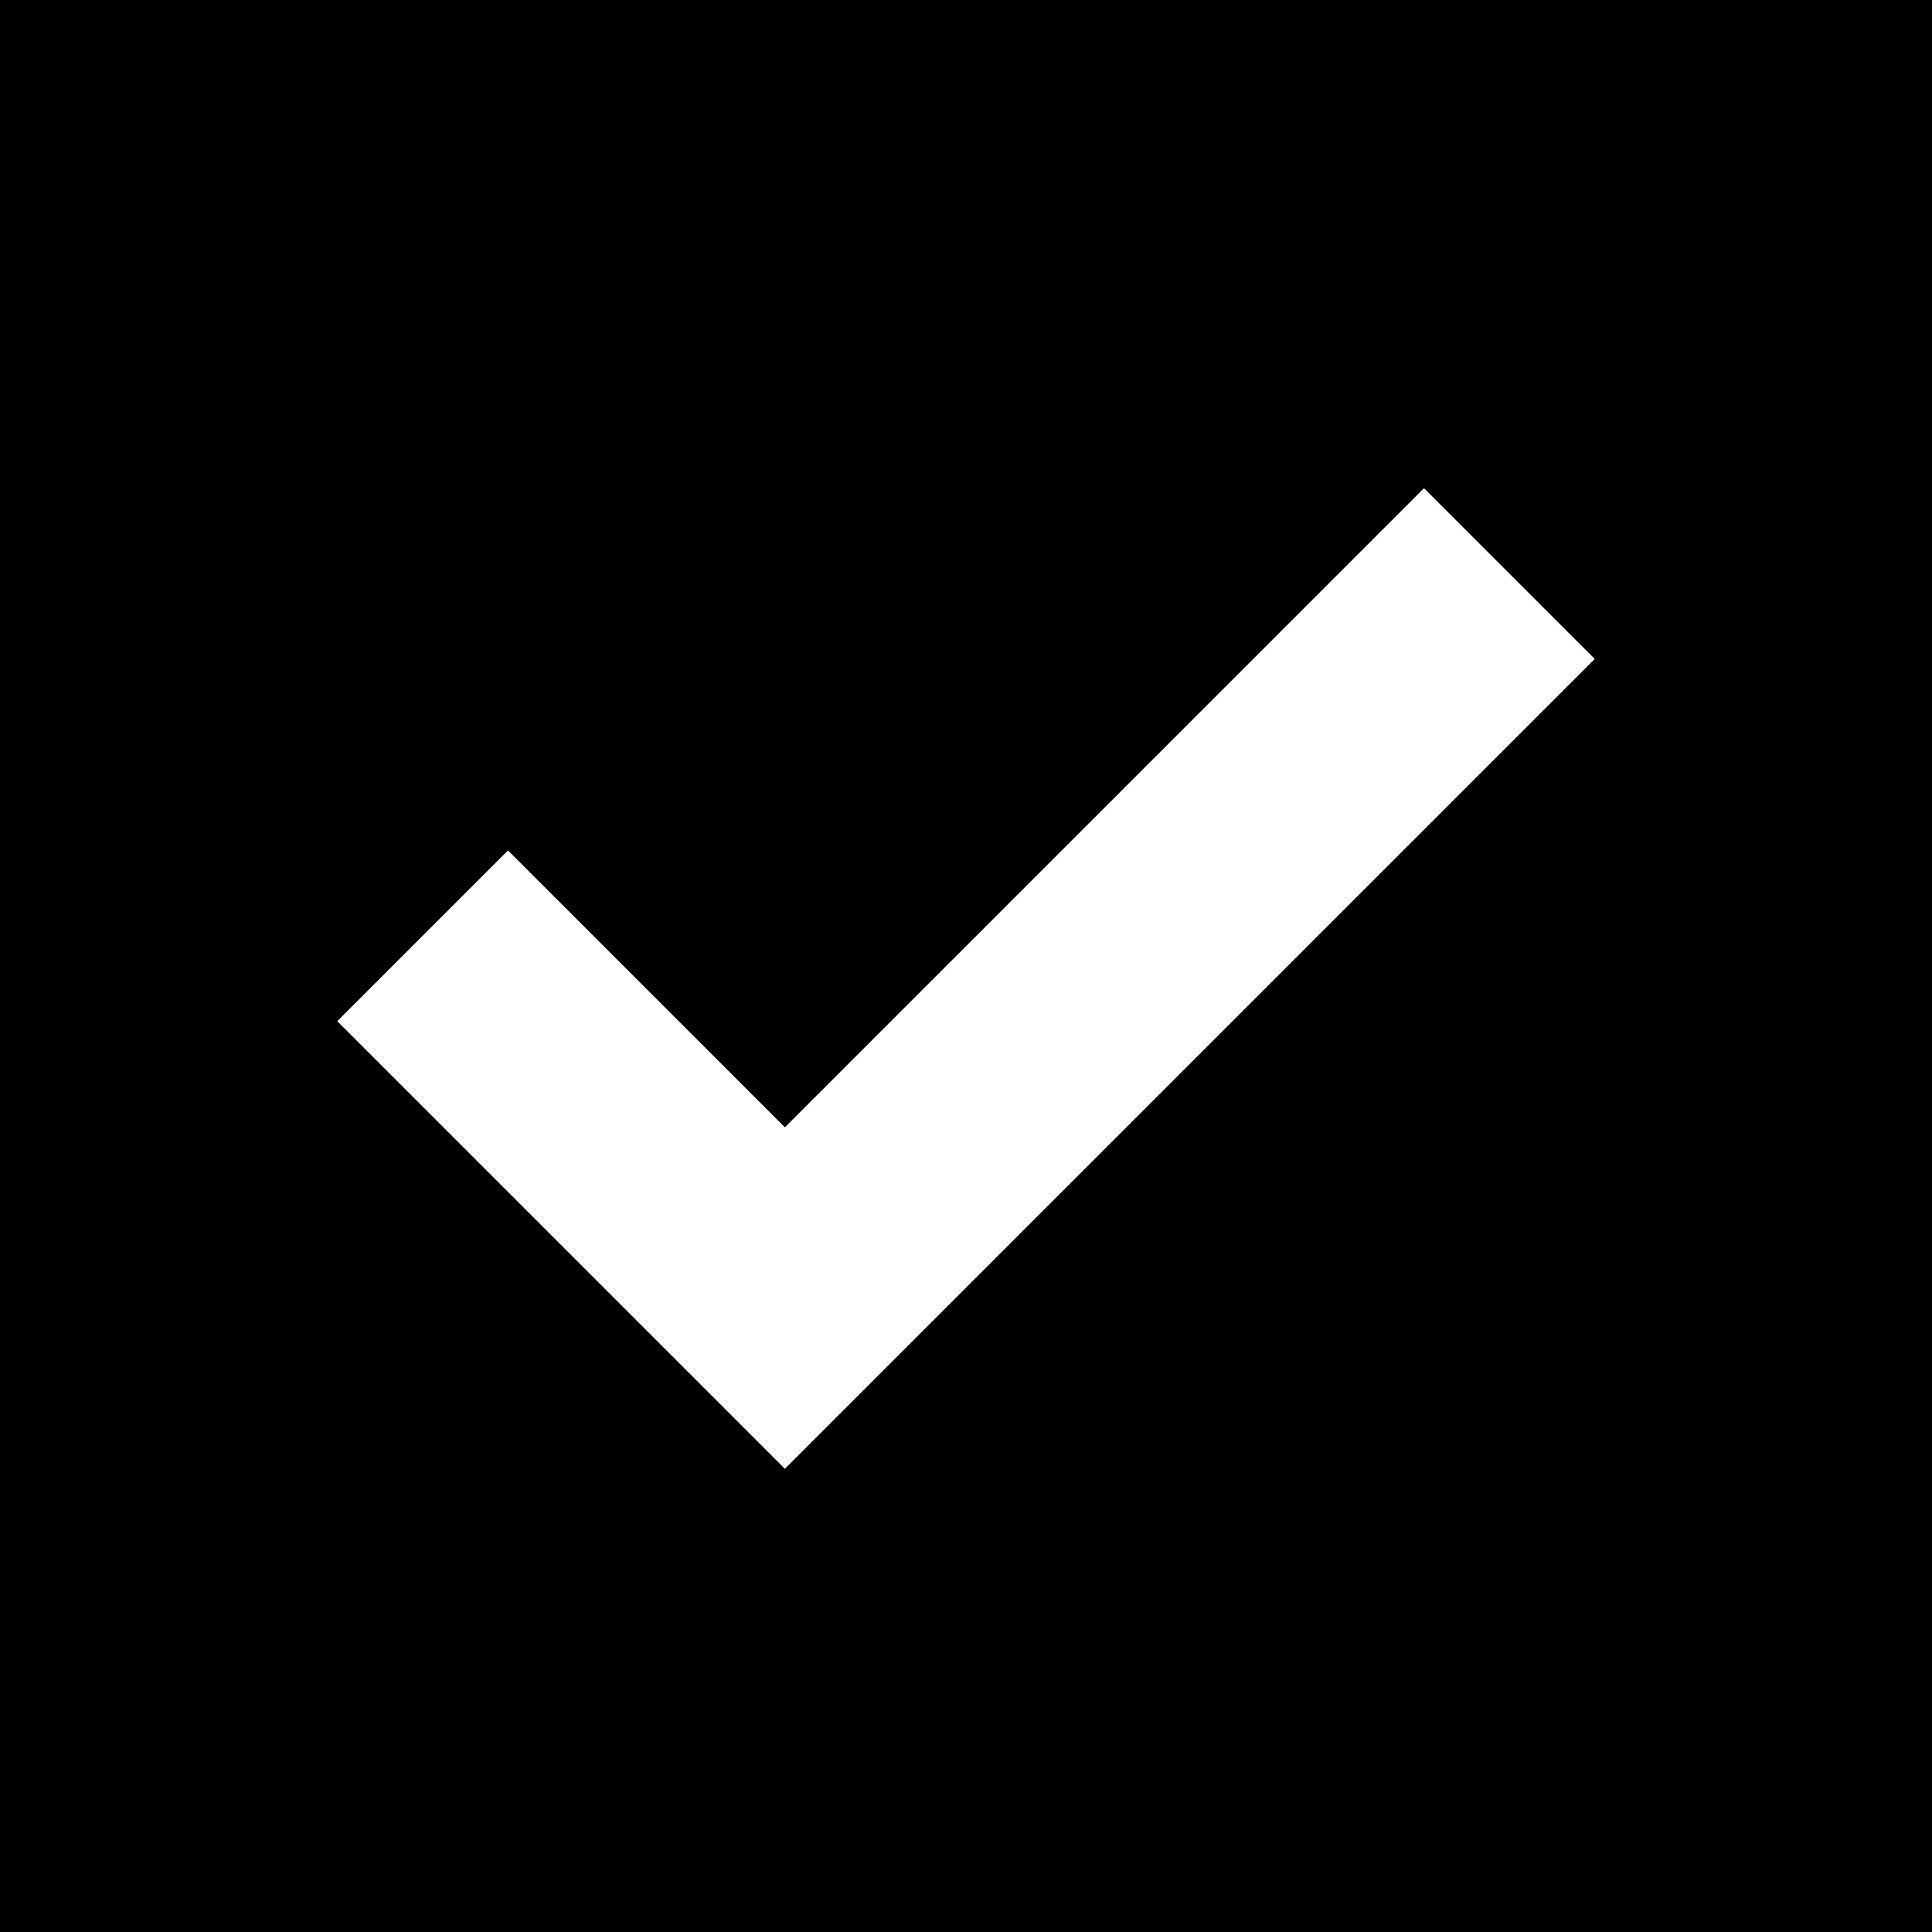
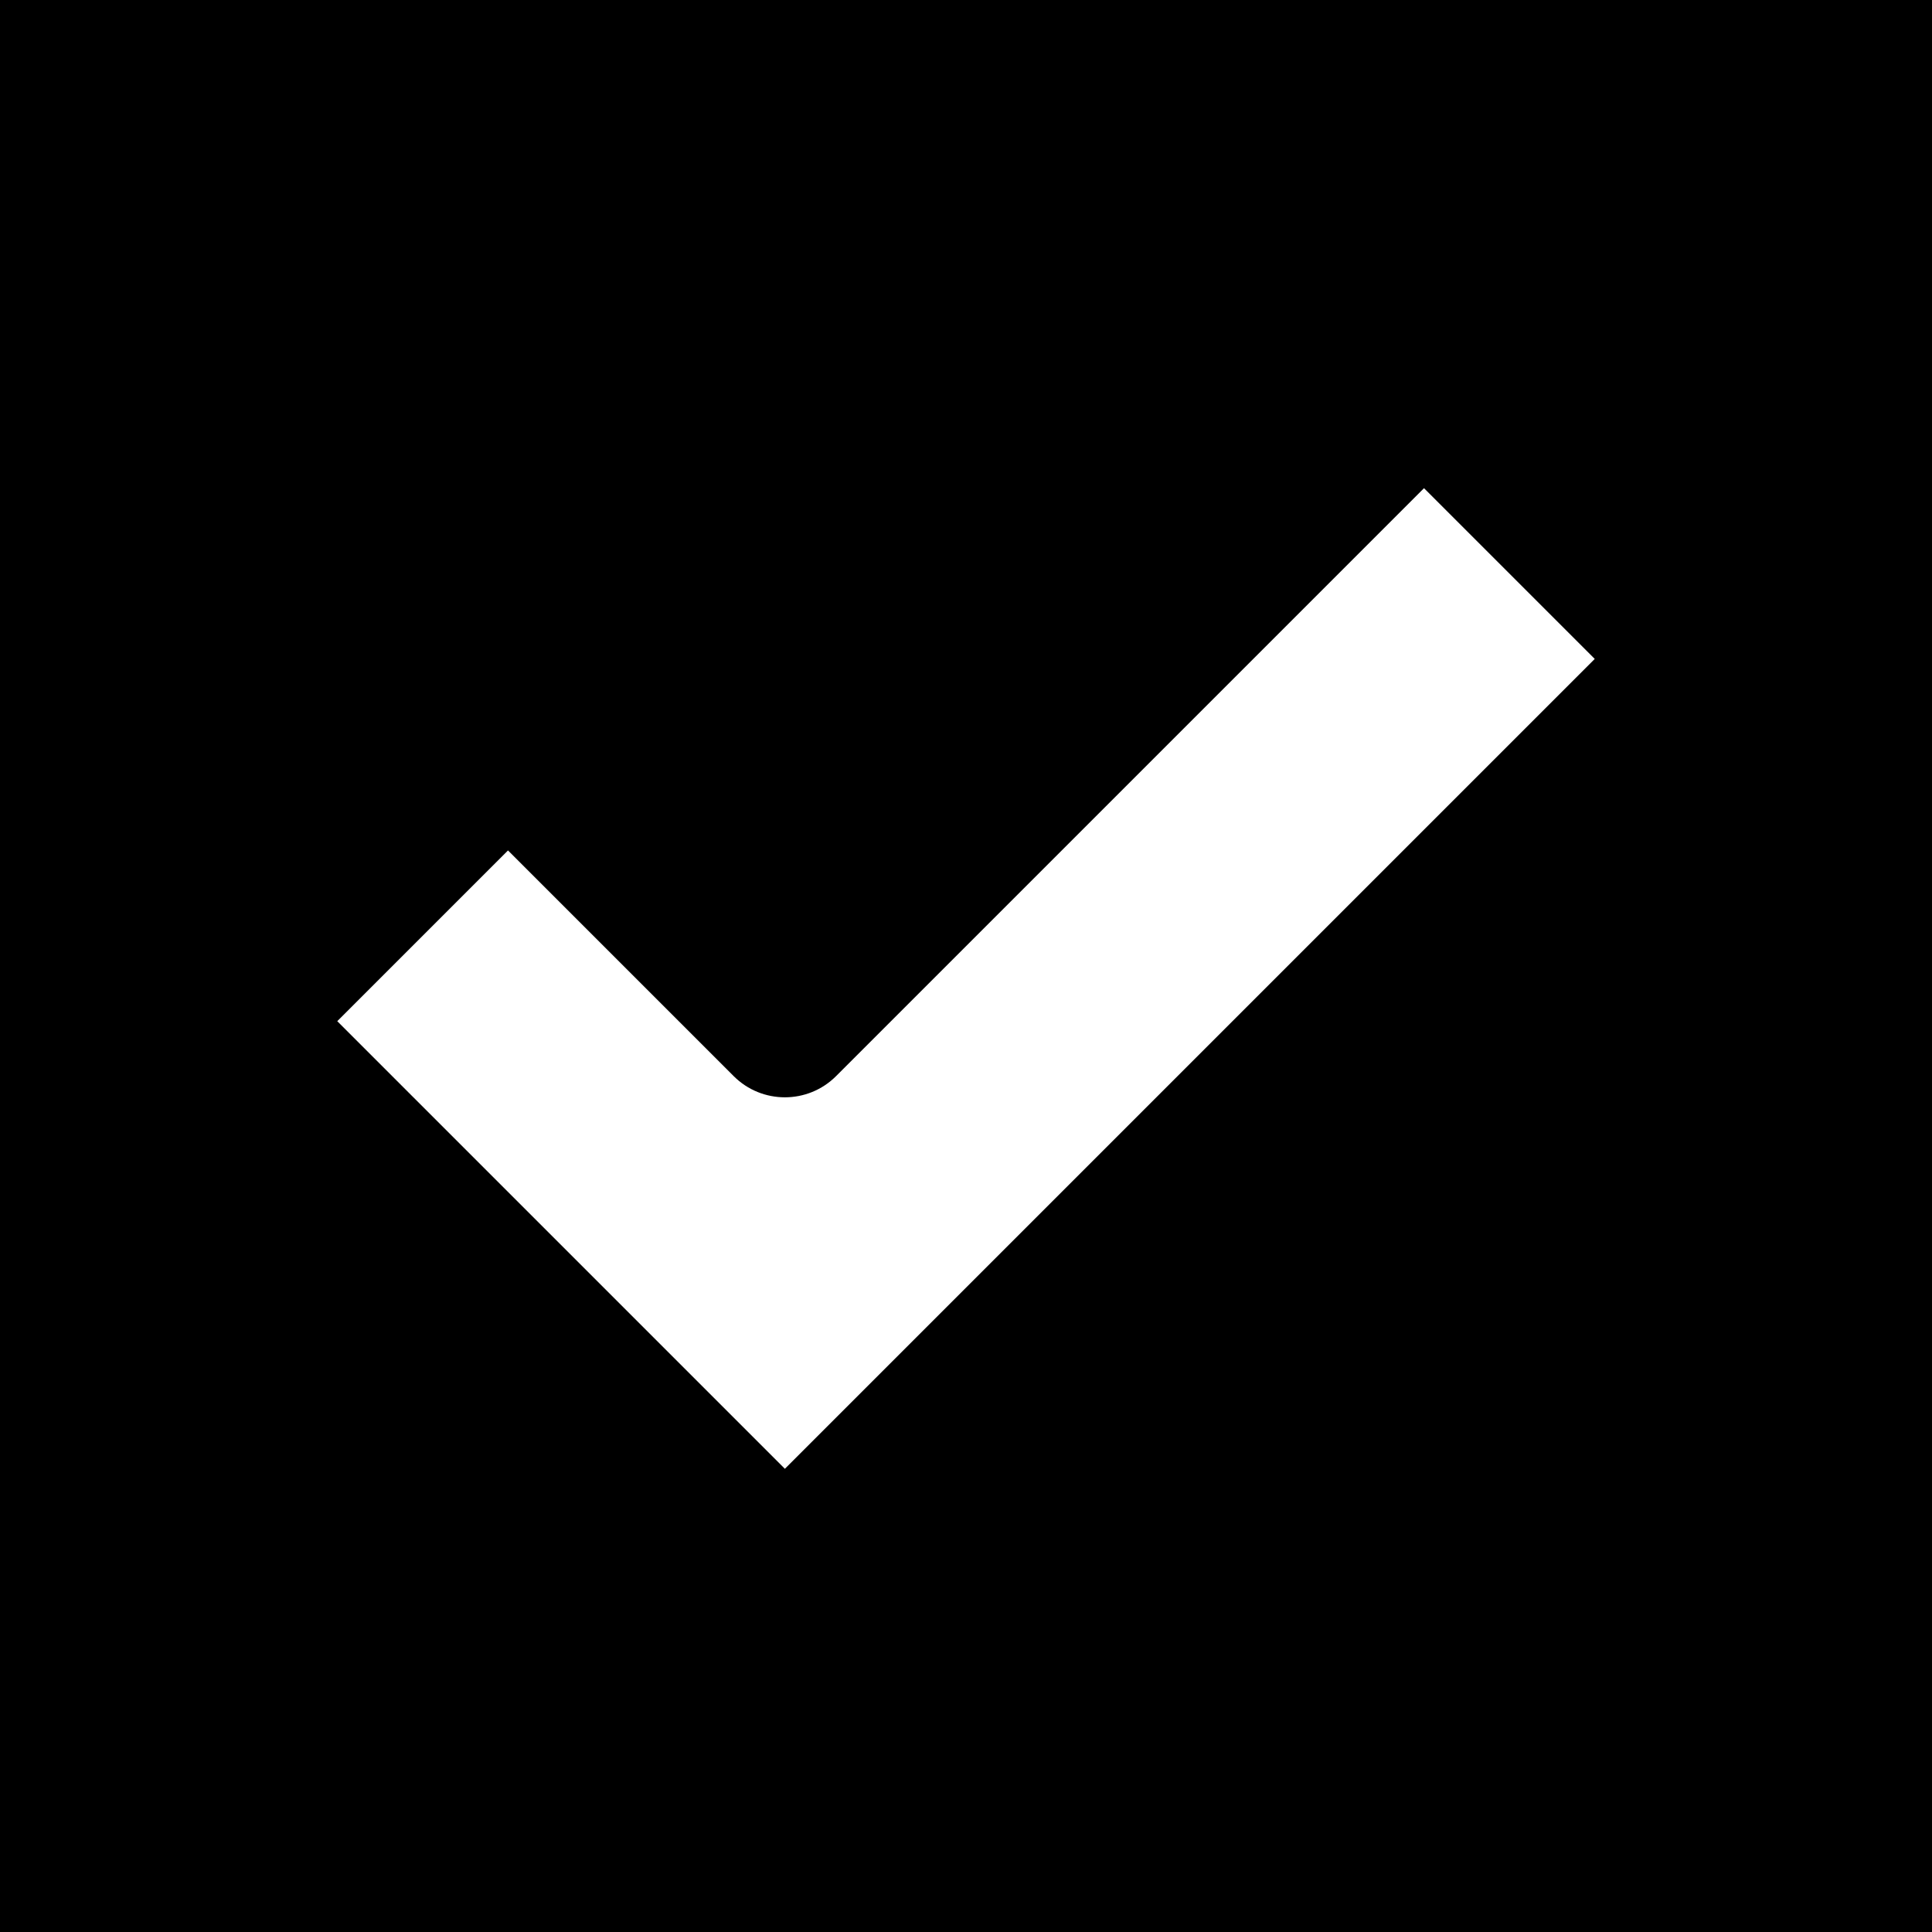
<svg xmlns="http://www.w3.org/2000/svg" width="16" height="16" viewBox="0 0 16 16" stroke-width="0.67">
-   <path fill="currentColor" fill-rule="evenodd" d="M0 0h16v16H0Z M2.793 8.457L6.5 12.164L13.207 5.457L11.793 4.043L6.5 9.336L4.207 7.043Z" />
+   <path fill="currentColor" fill-rule="evenodd" d="M0 0h16v16H0Z M2.793 8.457L6.5 12.164L13.207 5.457L11.793 4.043L6.924 8.912A0.6 0.6 0 0 1 6.076 8.912L4.207 7.043Z" />
</svg>
